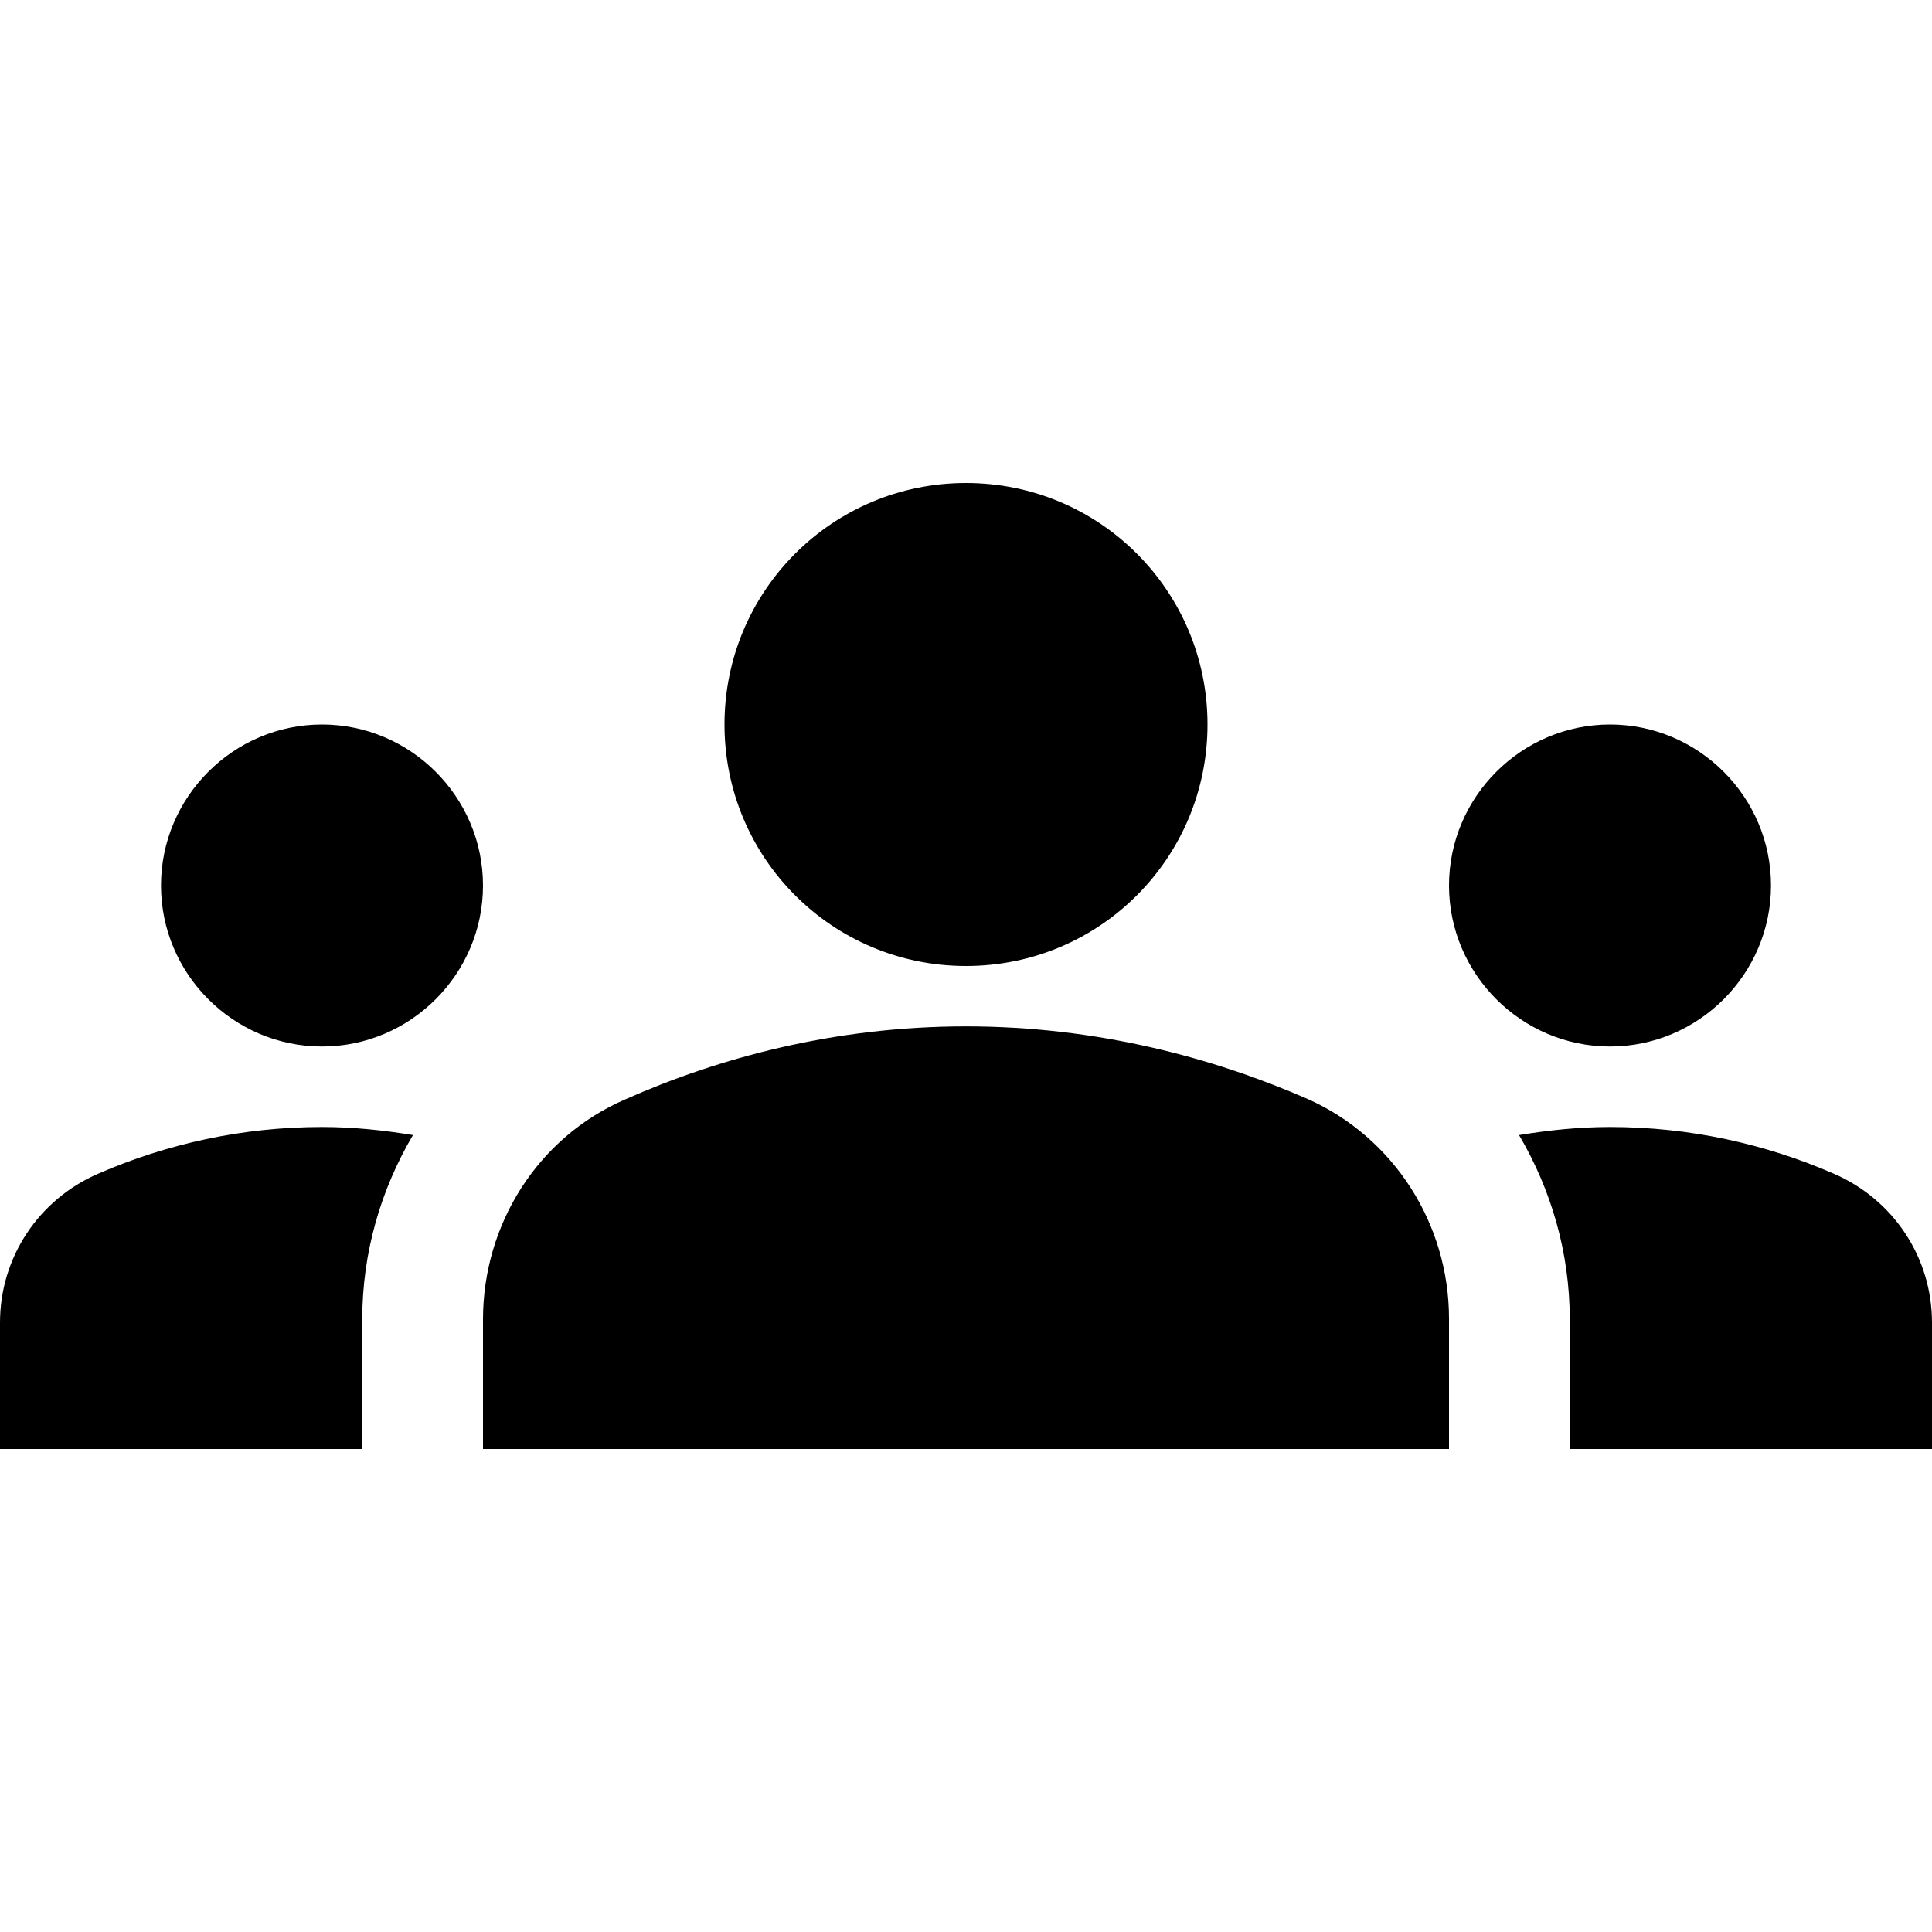
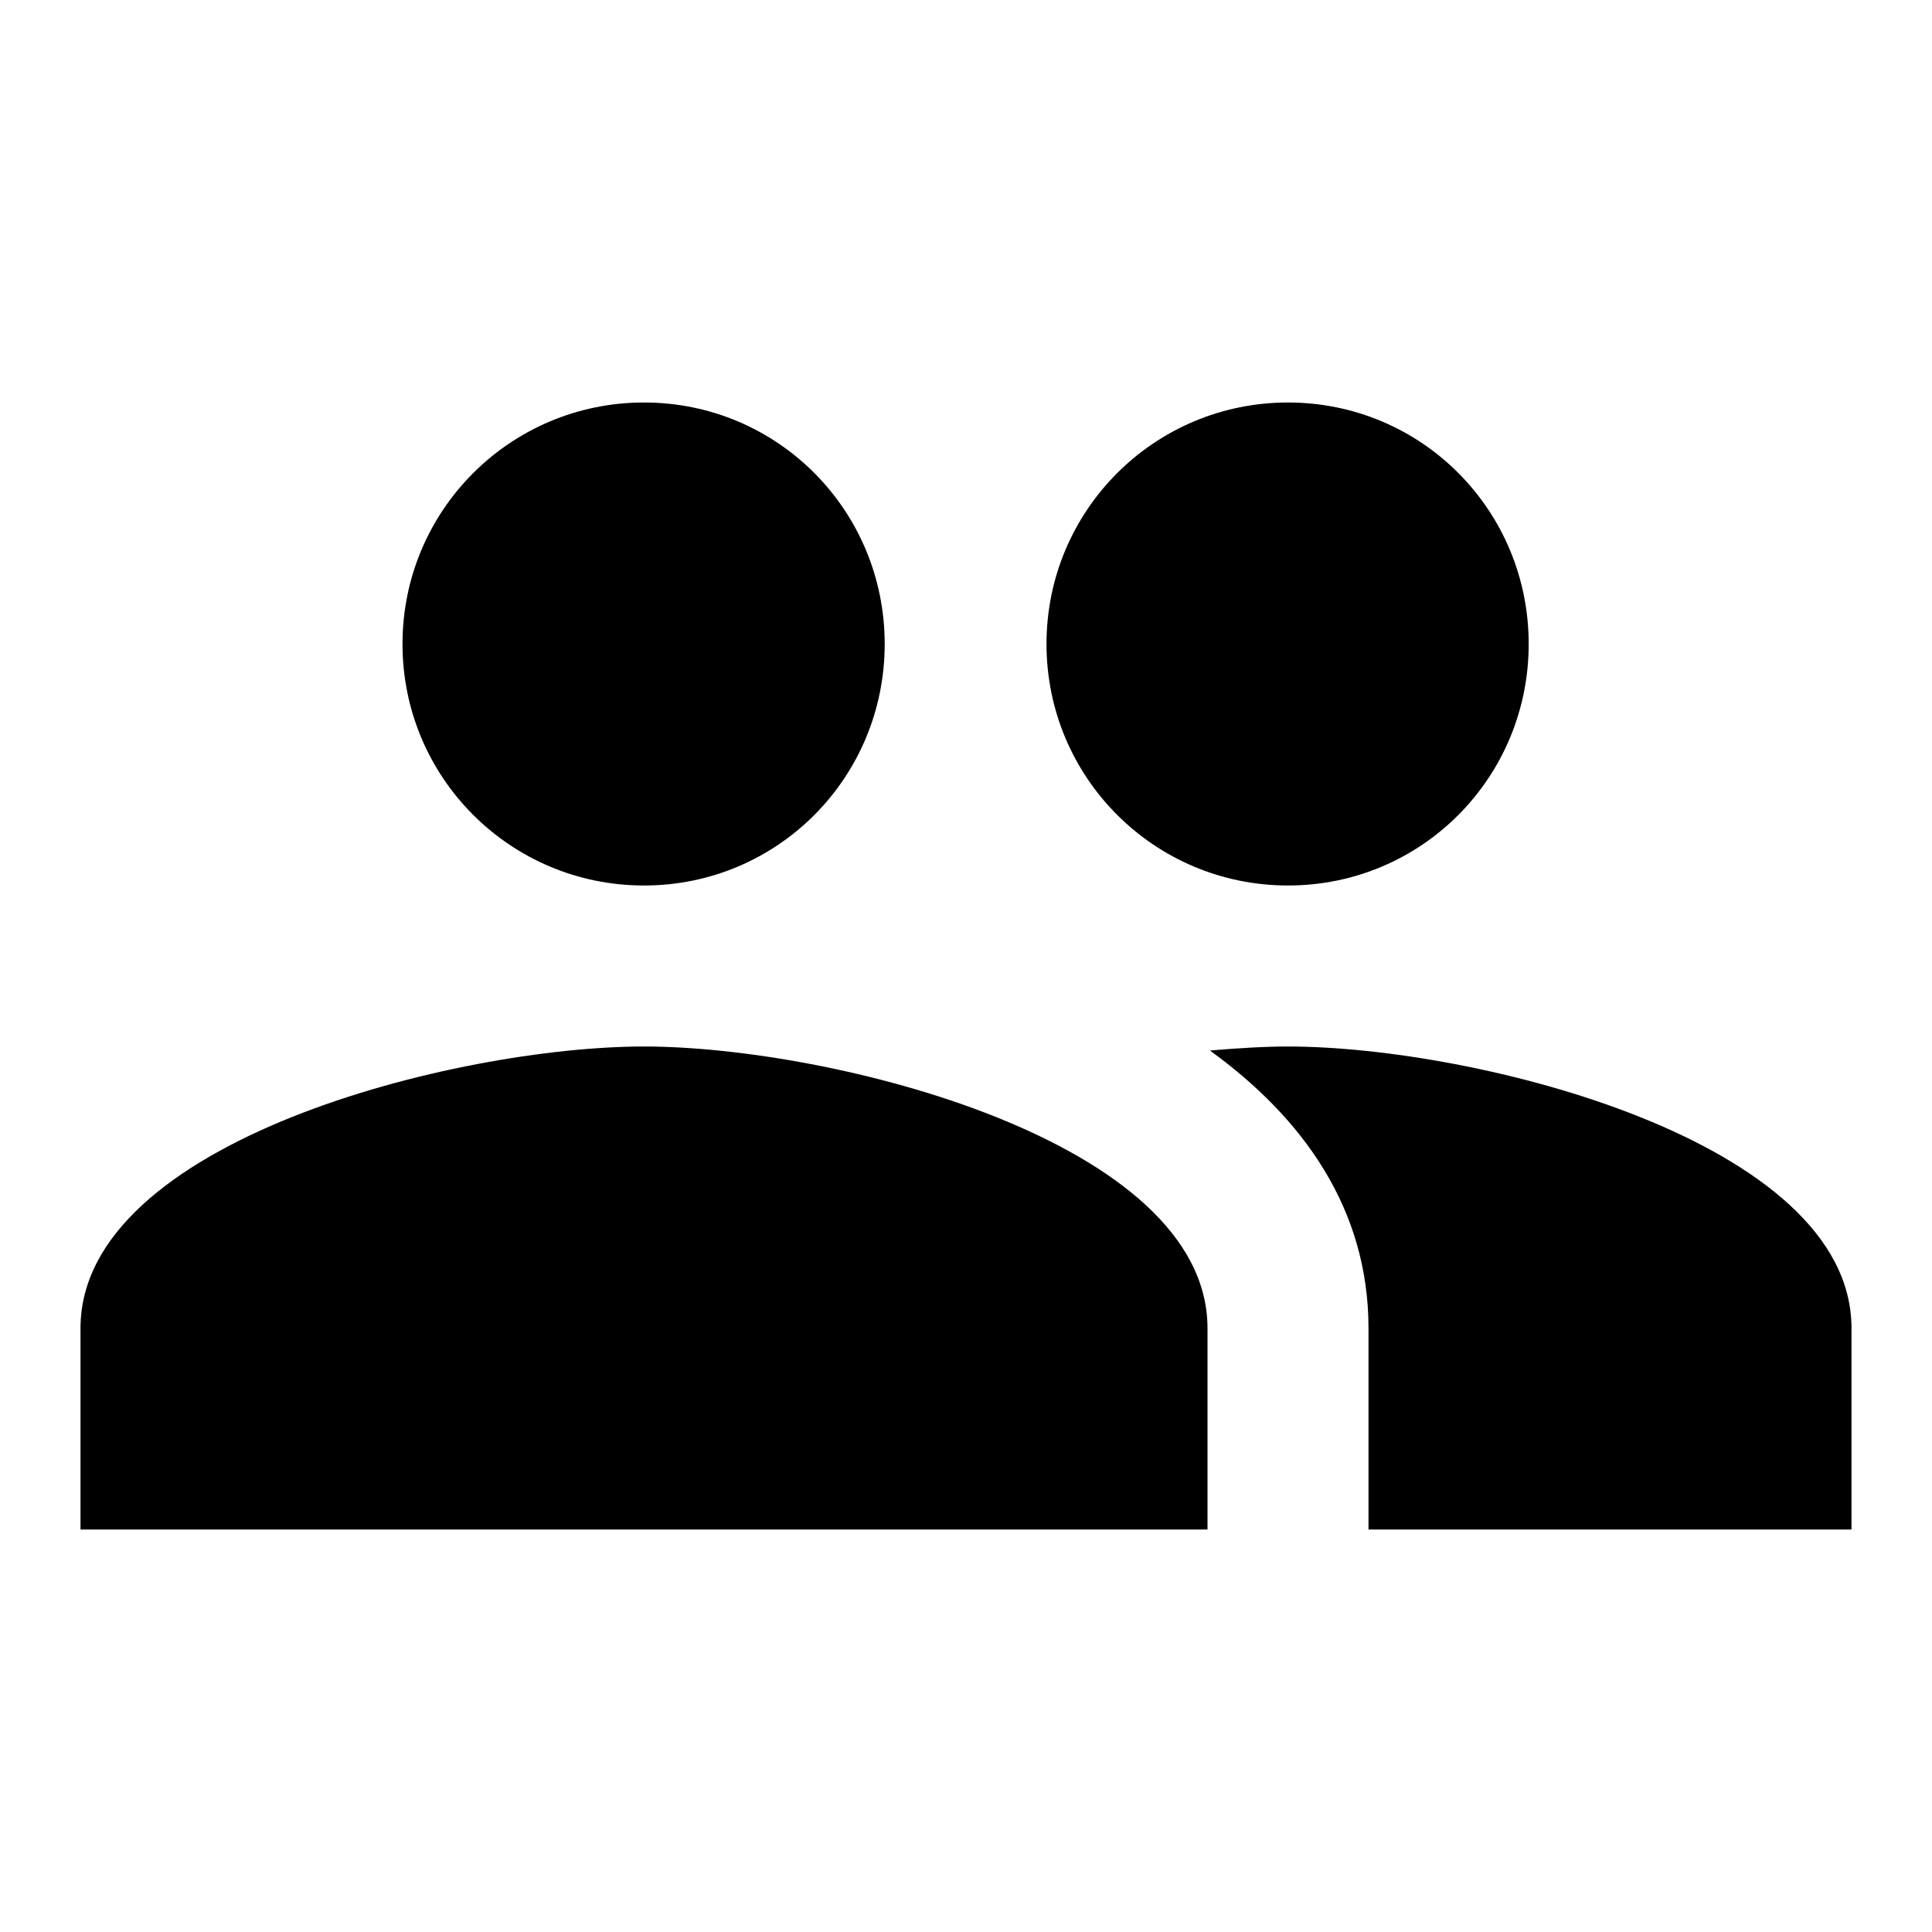
- <svg xmlns="http://www.w3.org/2000/svg" enable-background="new 0 0 24 24" height="24px" viewBox="0 0 24 24" width="24px" fill="#000000">
-   <rect fill="none" height="24" width="24" />
-   <g>
-     <path d="M12,12.75c1.63,0,3.07,0.39,4.24,0.9c1.08,0.48,1.76,1.56,1.76,2.73L18,18H6l0-1.61c0-1.18,0.68-2.26,1.76-2.73 C8.93,13.14,10.37,12.75,12,12.75z M4,13c1.1,0,2-0.9,2-2c0-1.1-0.9-2-2-2s-2,0.9-2,2C2,12.1,2.9,13,4,13z M5.13,14.1 C4.76,14.04,4.39,14,4,14c-0.99,0-1.93,0.21-2.78,0.58C0.48,14.9,0,15.62,0,16.43V18l4.5,0v-1.61C4.5,15.56,4.73,14.78,5.13,14.1z M20,13c1.1,0,2-0.9,2-2c0-1.1-0.9-2-2-2s-2,0.9-2,2C18,12.1,18.9,13,20,13z M24,16.43c0-0.81-0.48-1.53-1.22-1.85 C21.93,14.21,20.99,14,20,14c-0.39,0-0.76,0.04-1.13,0.1c0.4,0.68,0.63,1.46,0.63,2.29V18l4.5,0V16.43z M12,6c1.66,0,3,1.34,3,3 c0,1.66-1.34,3-3,3s-3-1.34-3-3C9,7.34,10.34,6,12,6z" />
-   </g>
+ <svg xmlns="http://www.w3.org/2000/svg" height="24px" viewBox="0 0 24 24" width="24px" fill="#000000">
+   <path d="M0 0h24v24H0z" fill="none" />
+   <path d="M16 11c1.66 0 2.99-1.34 2.99-3S17.66 5 16 5c-1.66 0-3 1.34-3 3s1.34 3 3 3zm-8 0c1.66 0 2.99-1.34 2.99-3S9.66 5 8 5C6.34 5 5 6.34 5 8s1.34 3 3 3zm0 2c-2.33 0-7 1.17-7 3.5V19h14v-2.5c0-2.33-4.67-3.5-7-3.5zm8 0c-.29 0-.62.02-.97.05 1.16.84 1.97 1.97 1.97 3.45V19h6v-2.5c0-2.33-4.67-3.5-7-3.5z" />
</svg>
